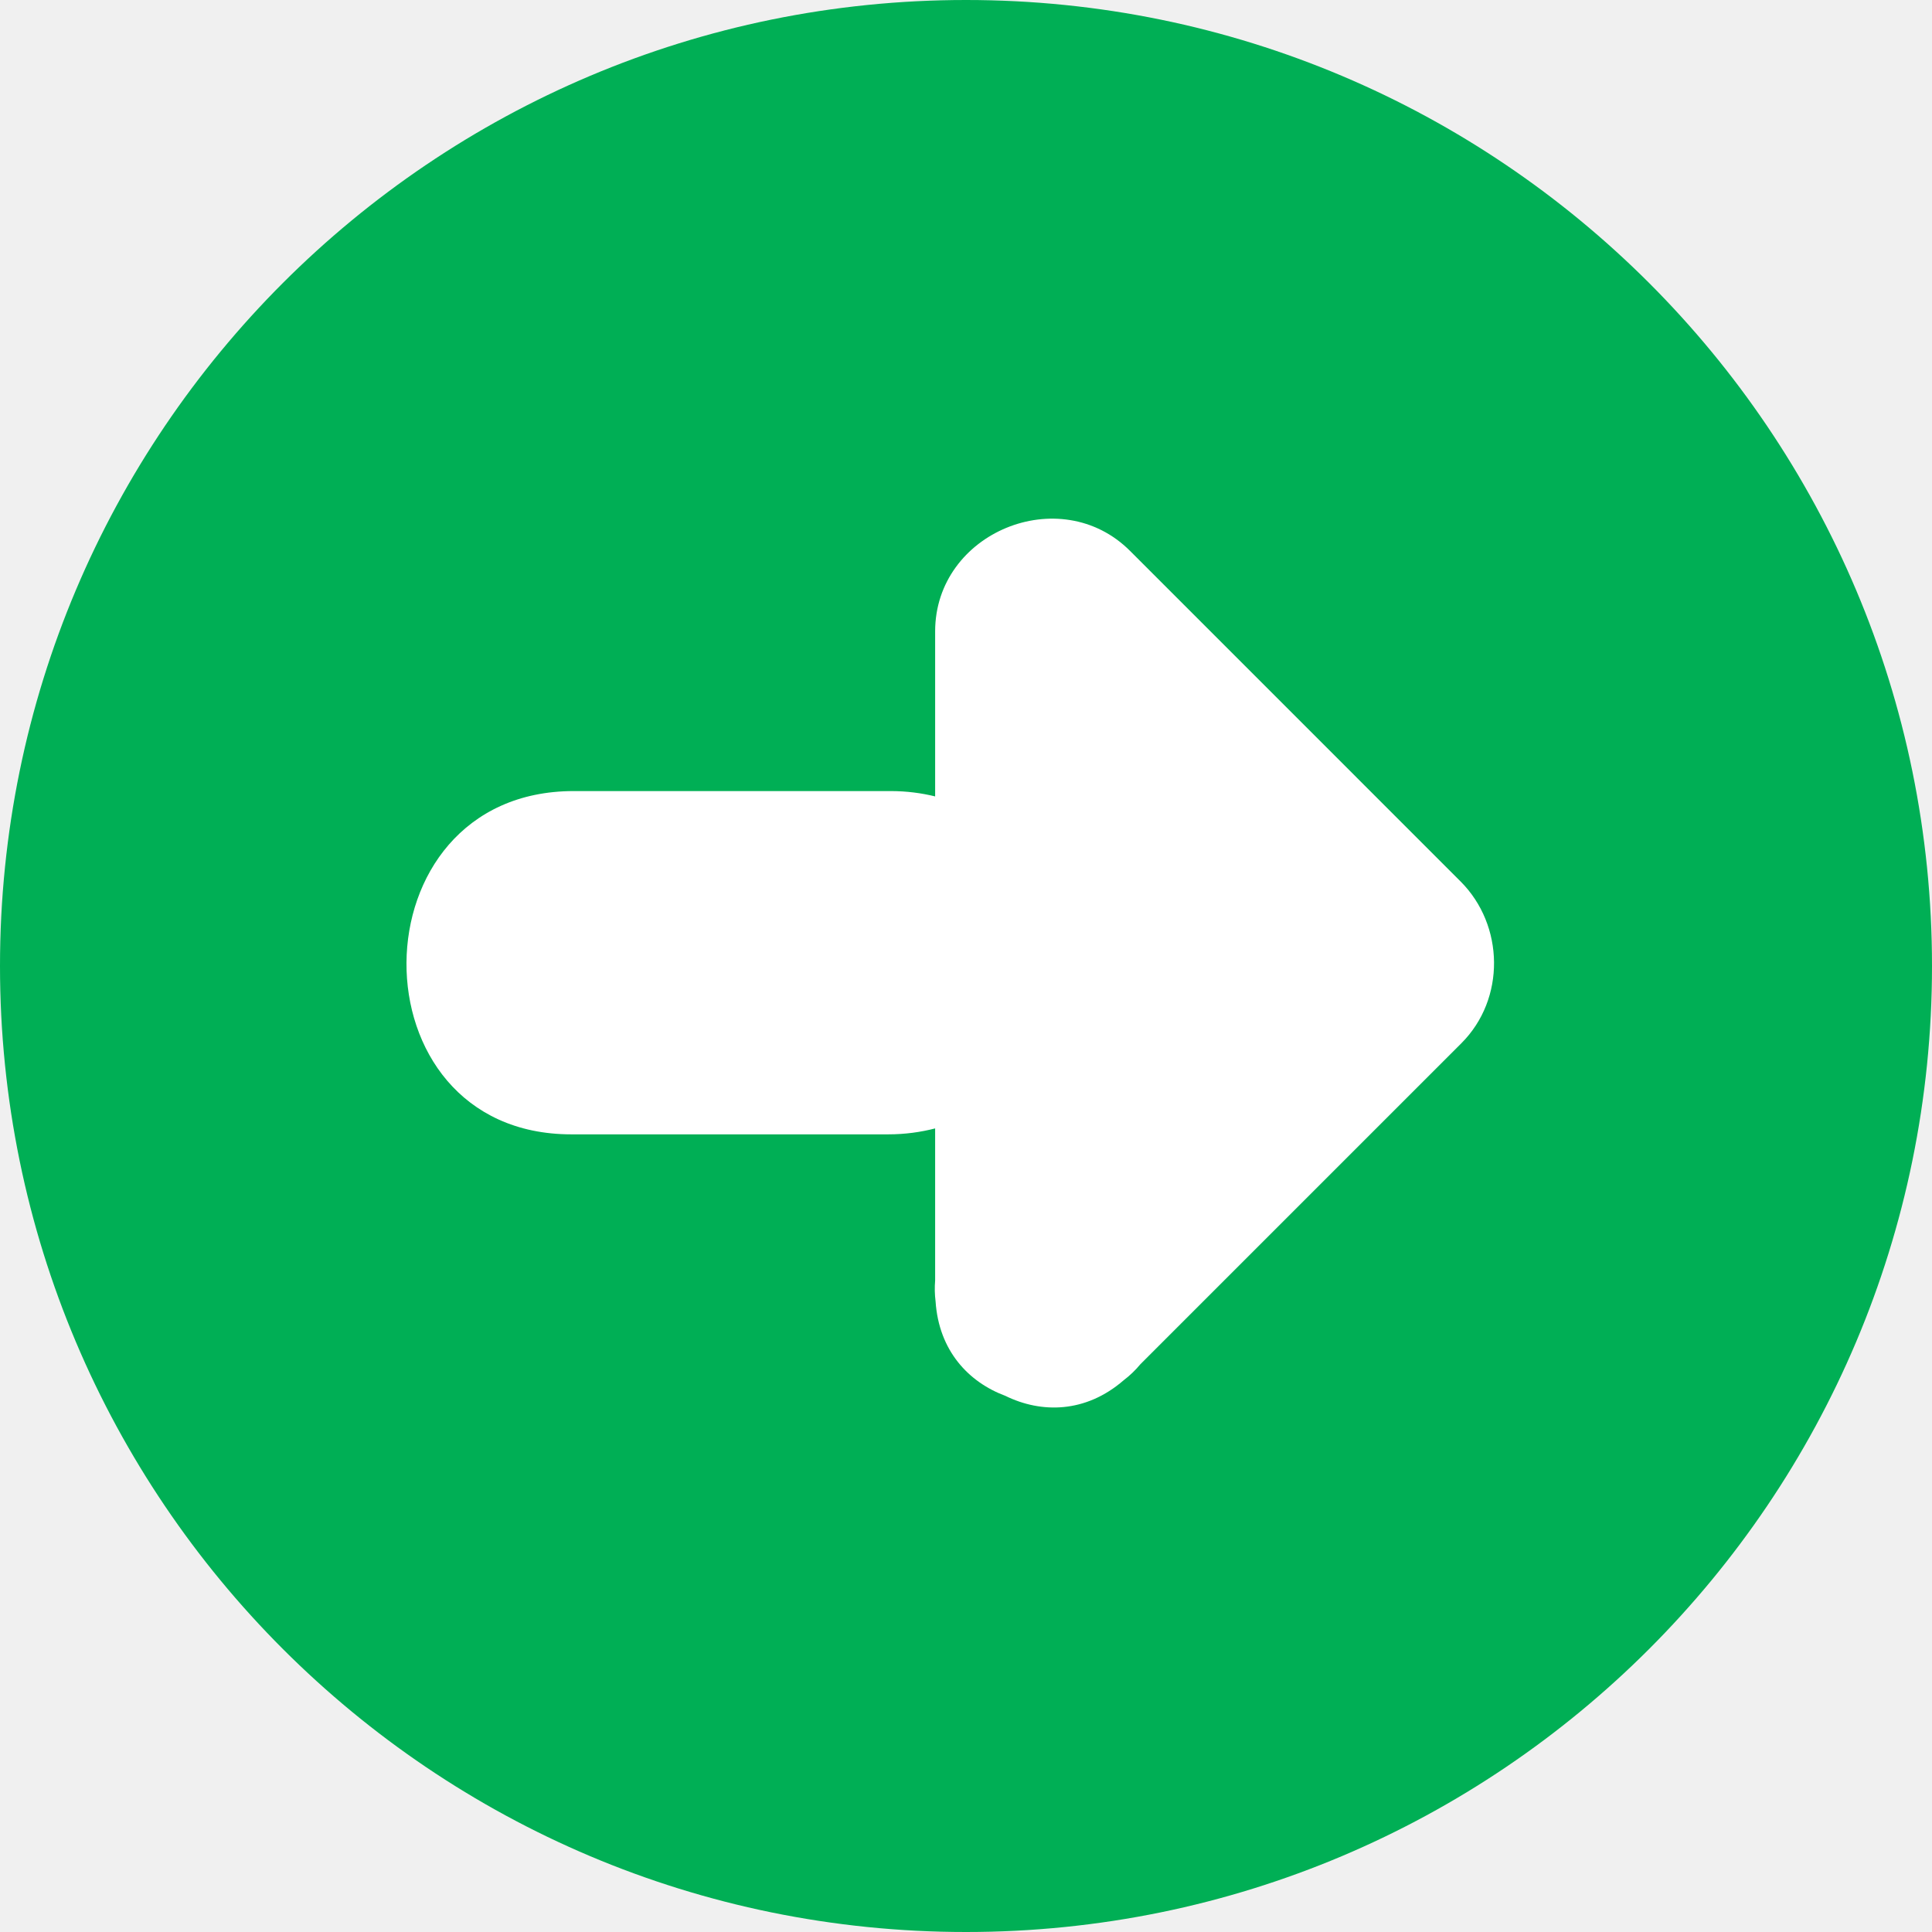
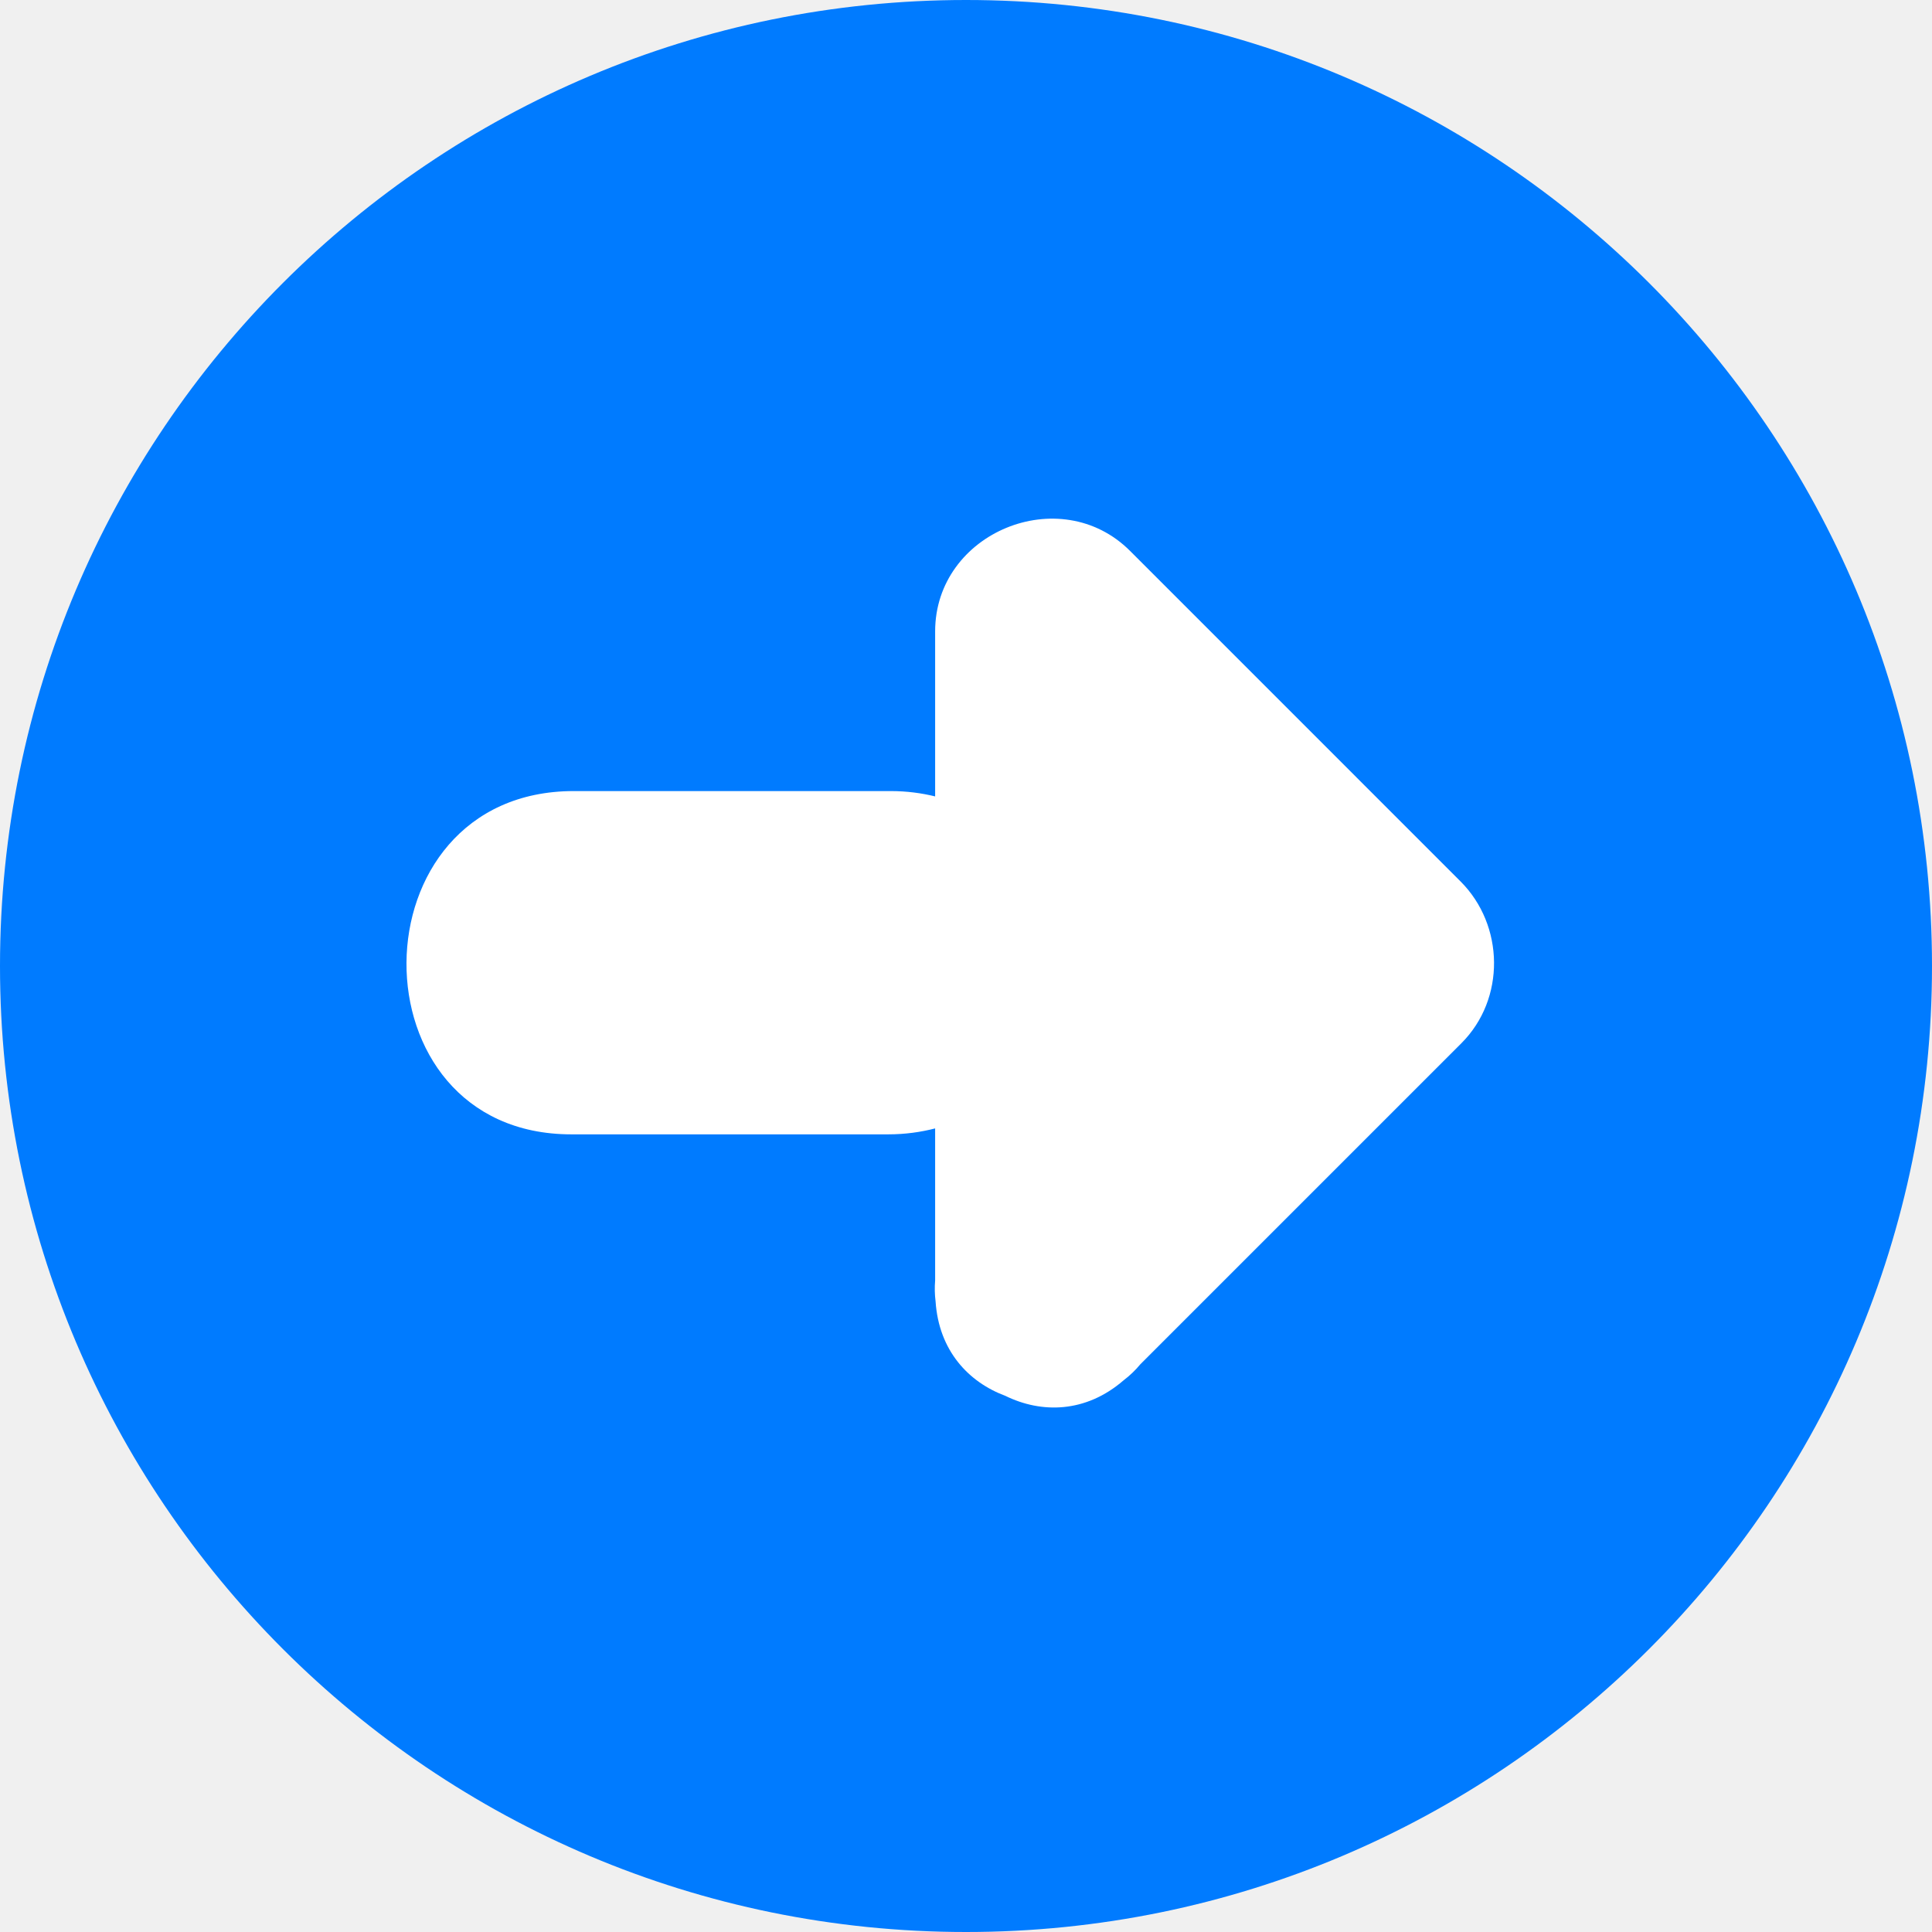
<svg xmlns="http://www.w3.org/2000/svg" version="1.1" id="Layer_1" x="0px" y="0px" viewBox="0 0 473.654 473.654" style="enable-background:new 0 0 473.654 473.654;" xml:space="preserve">
-   <circle style="fill:#00af55;" cx="236.827" cy="236.827" r="236.827" />
+   <circle style="fill:#007bff;" cx="236.827" cy="236.827" r="236.827" />
  <path style="fill:#FFFFFF;" d="M358.072,216.091c-27.011-27.011-54.018-54.022-81.029-81.033  c-17.124-17.127-47.781-4.529-47.781,19.737c0,13.485,0,26.97,0,40.455c-3.354-0.819-6.959-1.309-10.89-1.309  c-25.904,0-51.808,0-77.712,0c-54.332,0-54.815,84.159-0.606,84.159c25.904,0,51.808,0,77.712,0c4.158,0,7.965-0.546,11.495-1.455  c0,12.423,0,24.846,0,37.265c-0.146,1.731-0.105,3.455,0.108,5.153c0.8,12.038,8.04,19.764,17.09,23.14  c8.867,4.353,19.711,4.241,29.008-3.803c1.511-1.148,2.891-2.464,4.121-3.953c26.233-26.229,52.466-52.462,78.696-78.692  C369.13,244.916,368.834,226.85,358.072,216.091z" />
</svg>
